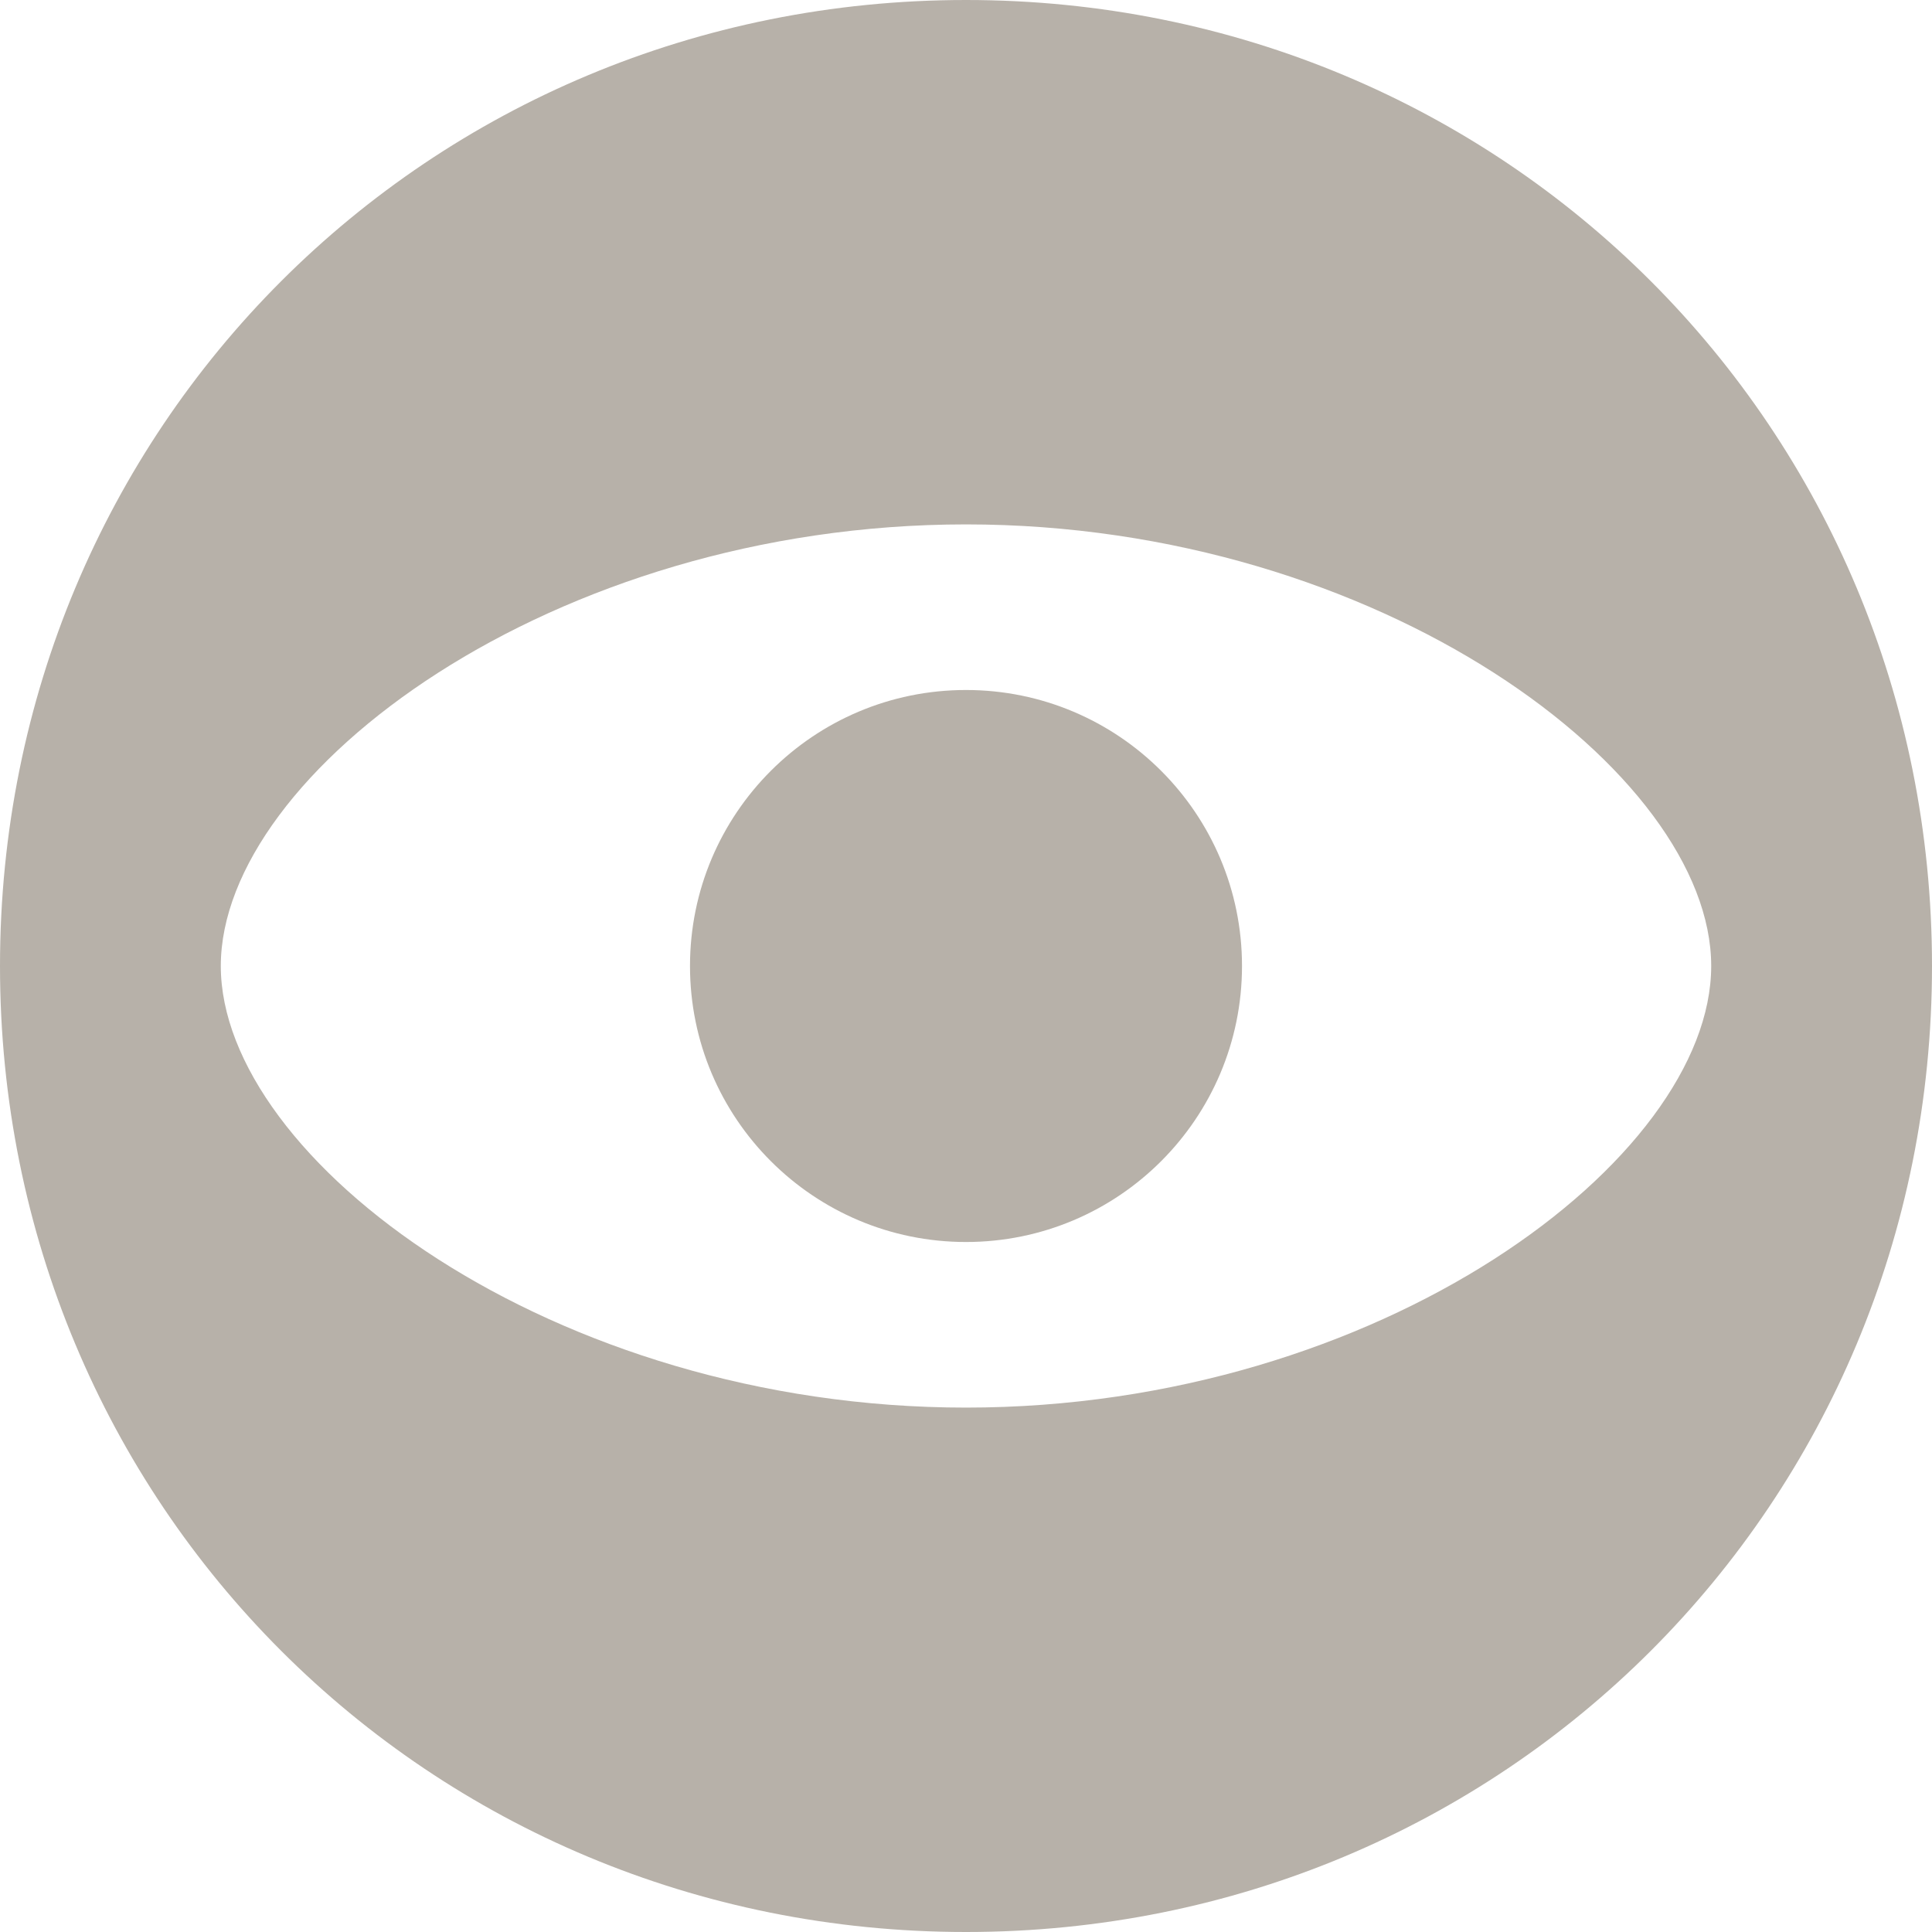
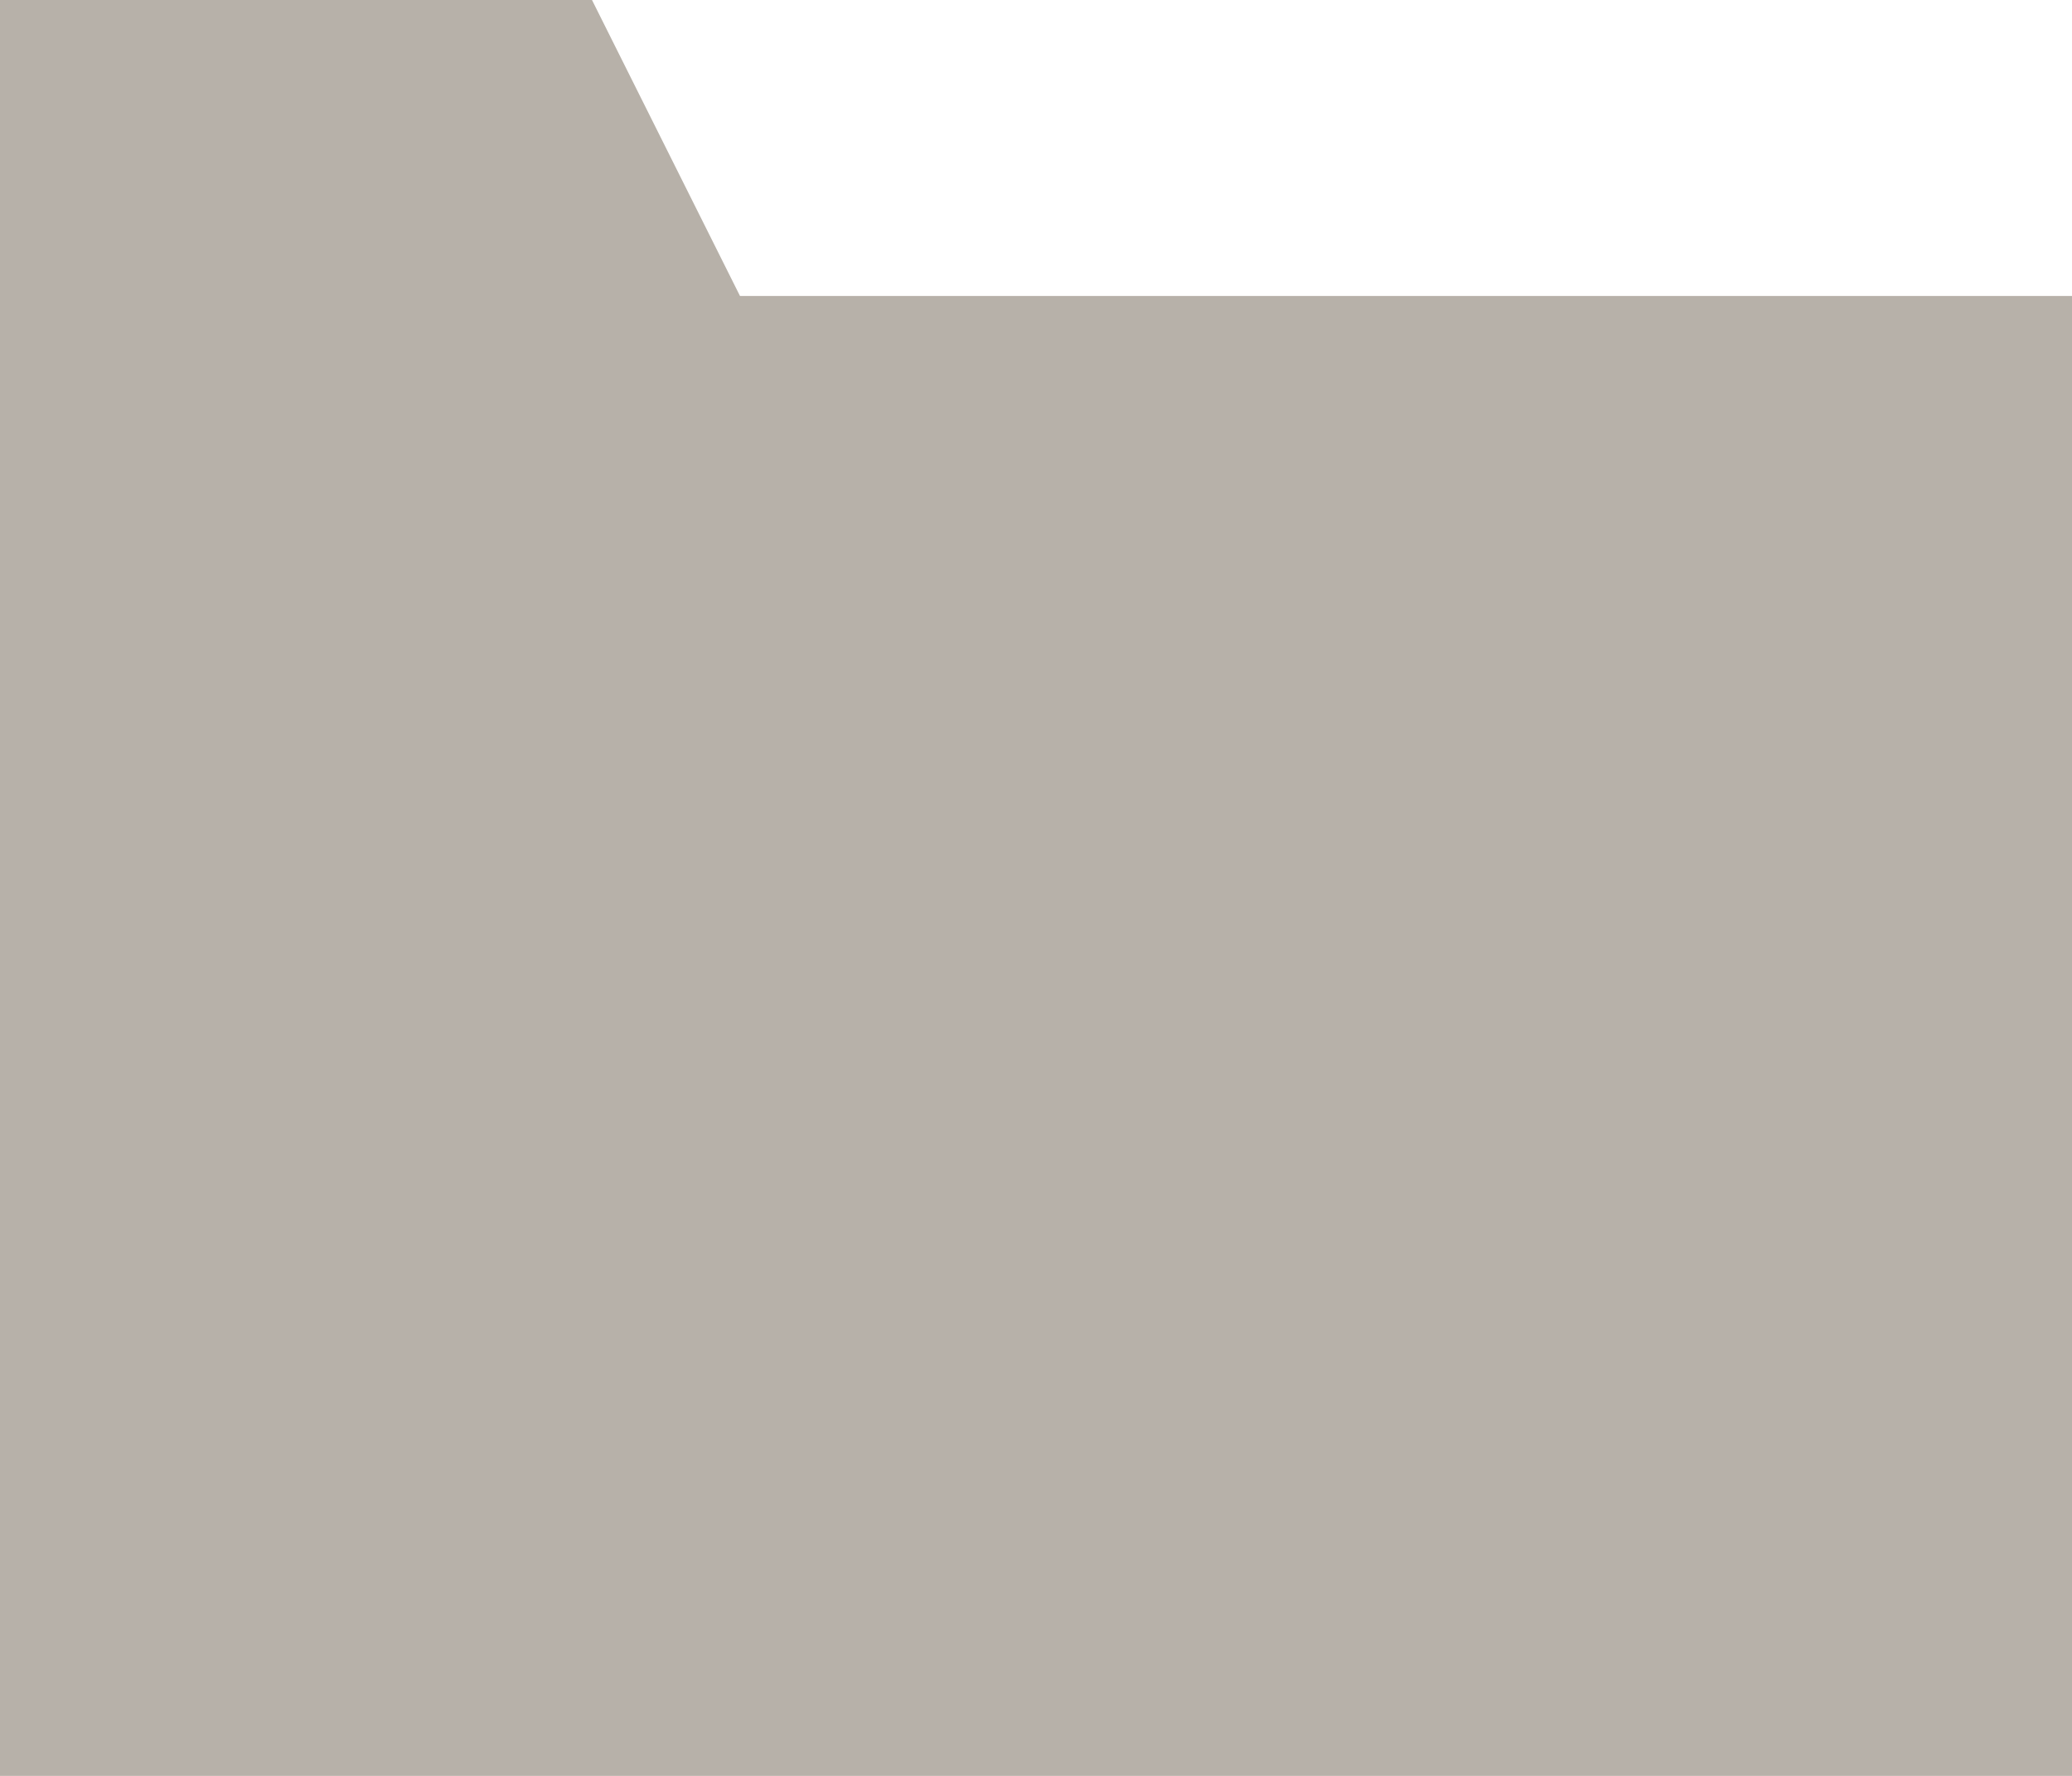
- <svg xmlns="http://www.w3.org/2000/svg" version="1.1" id="svg2" x="0px" y="0px" width="14px" height="14px" viewBox="0 0 14 14" enable-background="new 0 0 14 14" xml:space="preserve">
-   <g>
-     <path fill="#B7B1A9" d="M7,0C3.1,0,0,3.1,0,7s3.1,7,7,7s7-3.1,7-7S10.9,0,7,0z M7,10.2c-3,0-5.4-1.8-5.4-3.2S4,3.8,7,3.8   s5.4,1.8,5.4,3.2S10,10.2,7,10.2z" />
-     <circle fill="#B7B1A9" cx="7" cy="7" r="2" />
-   </g>
+ <svg xmlns="http://www.w3.org/2000/svg" version="1.1" id="svg2" x="0px" y="0px" width="14px" height="12px" viewBox="0 0 14 12" enable-background="new 0 0 14 12" xml:space="preserve">
+   <polygon fill="#B7B1A9" points="5,2 4,0 0,0 0,2 0,12 14,12 14,2 " />
</svg>
